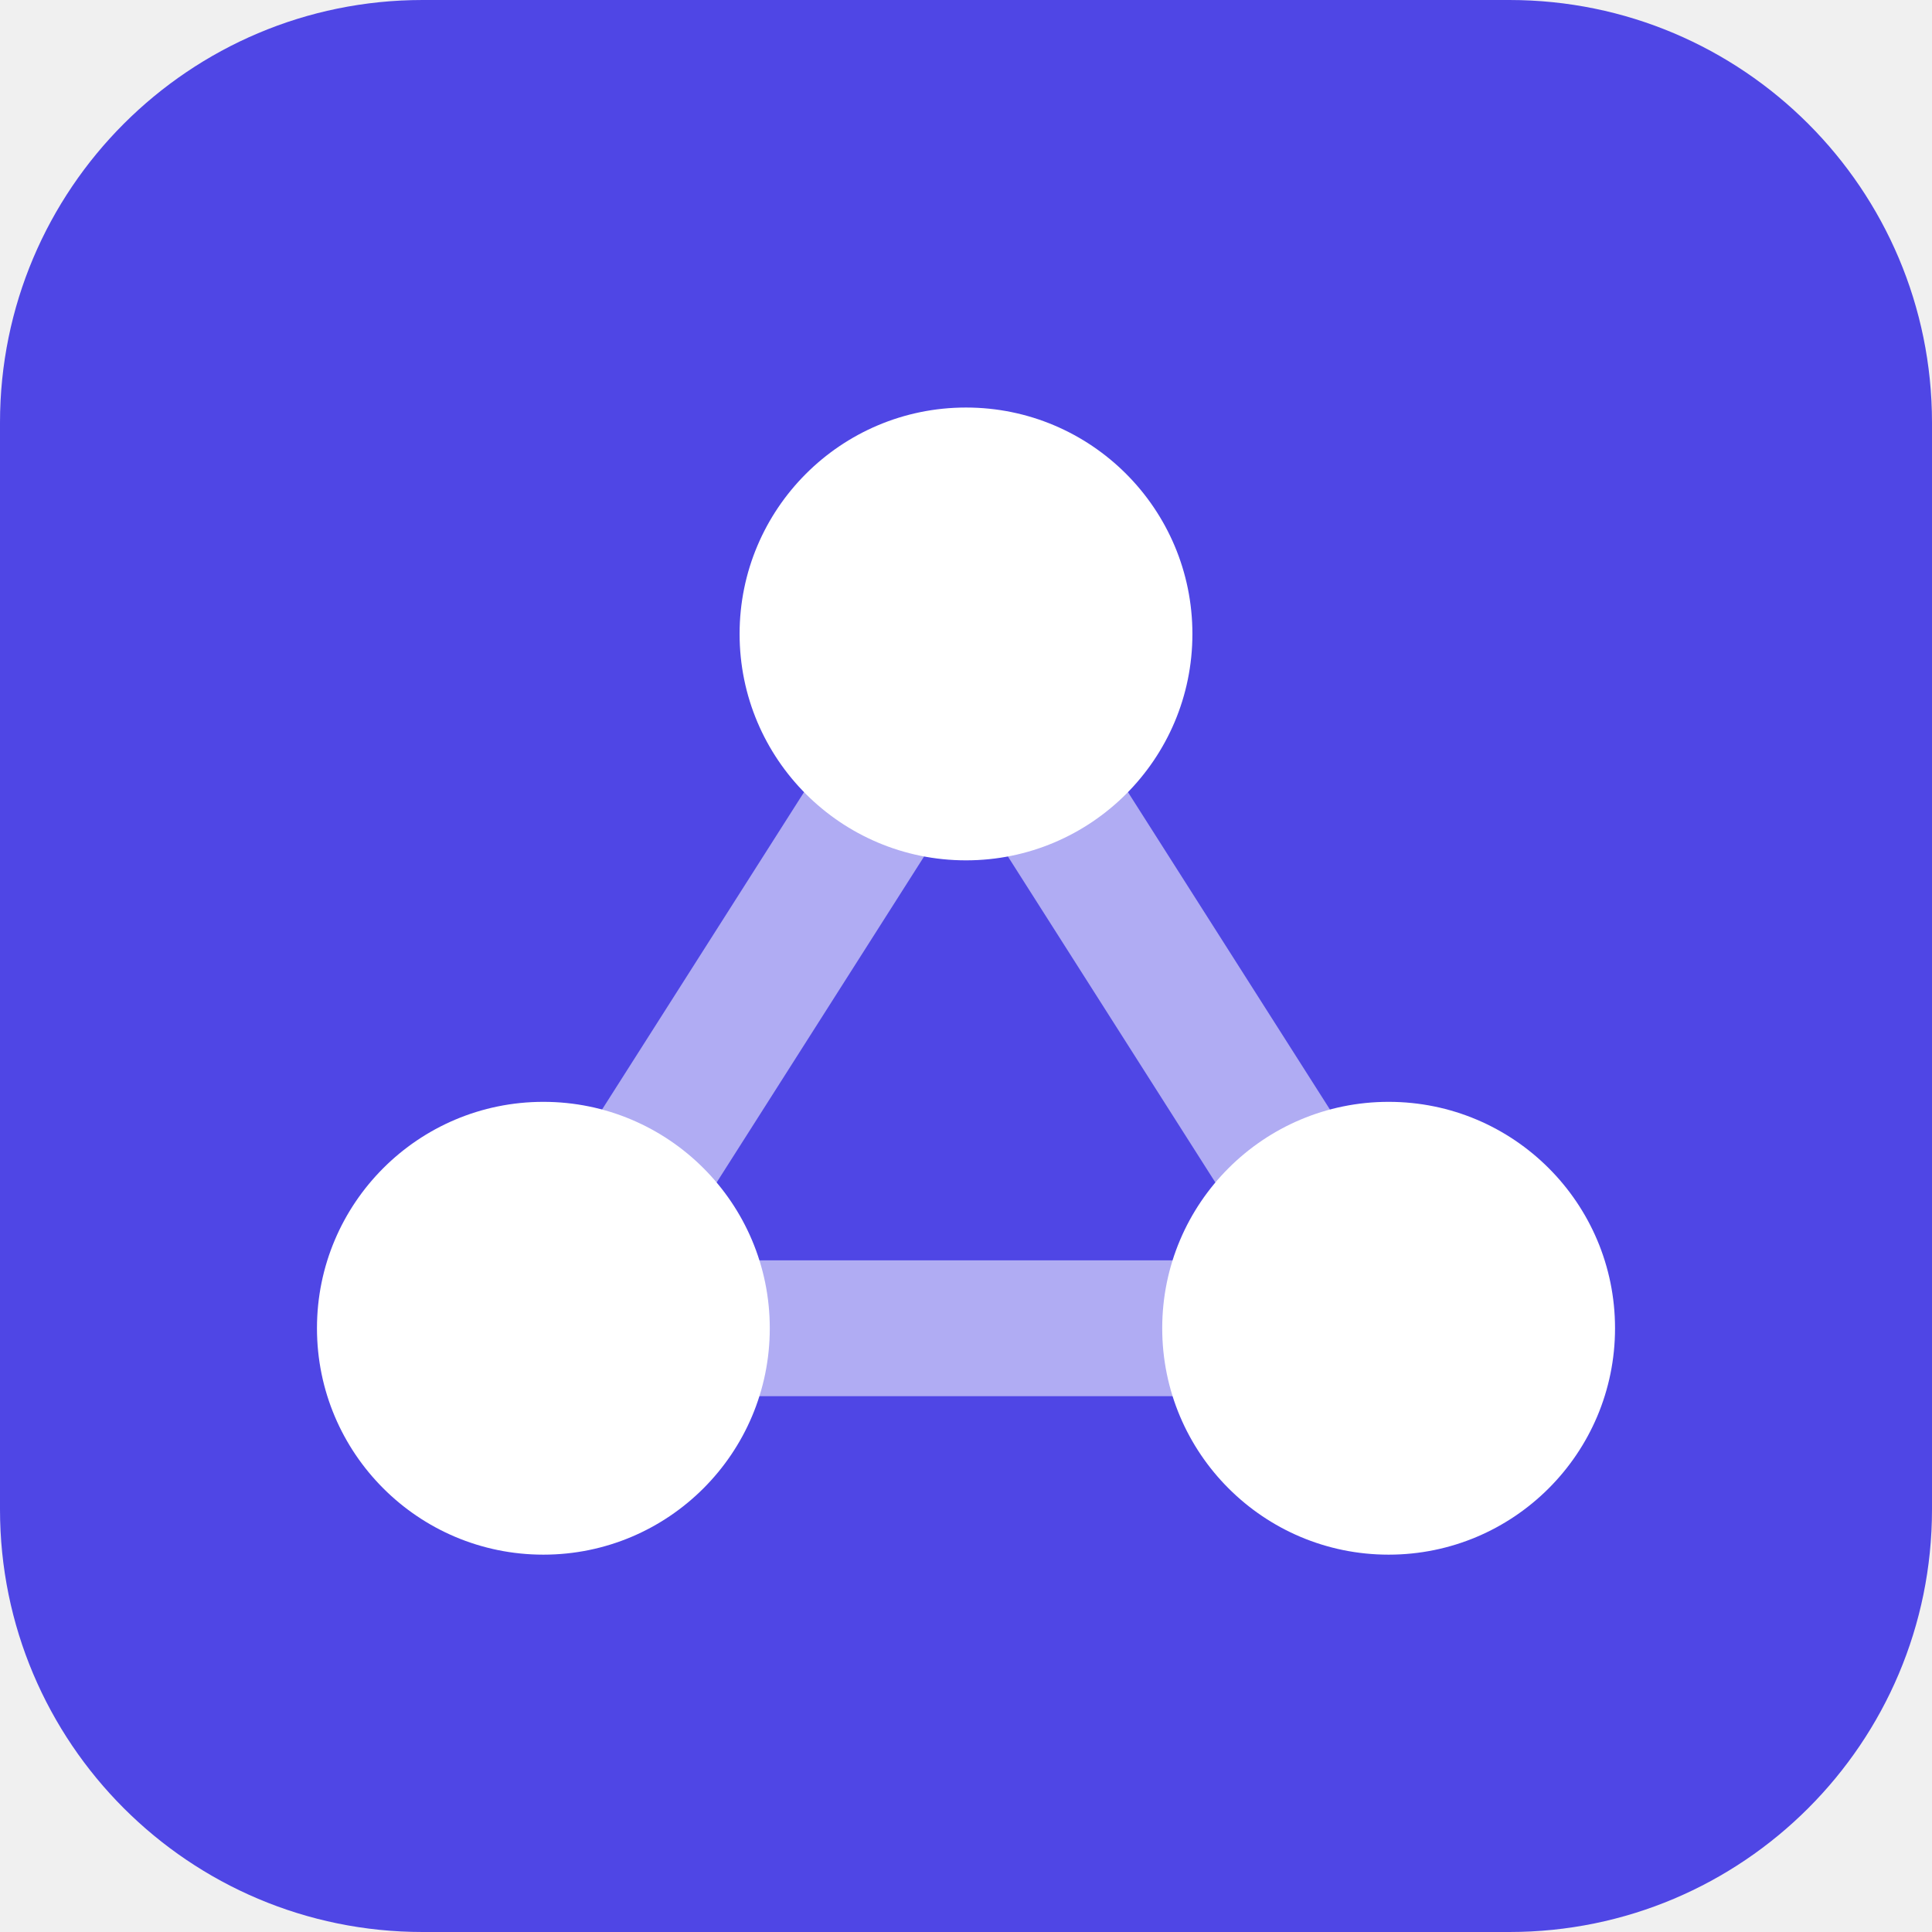
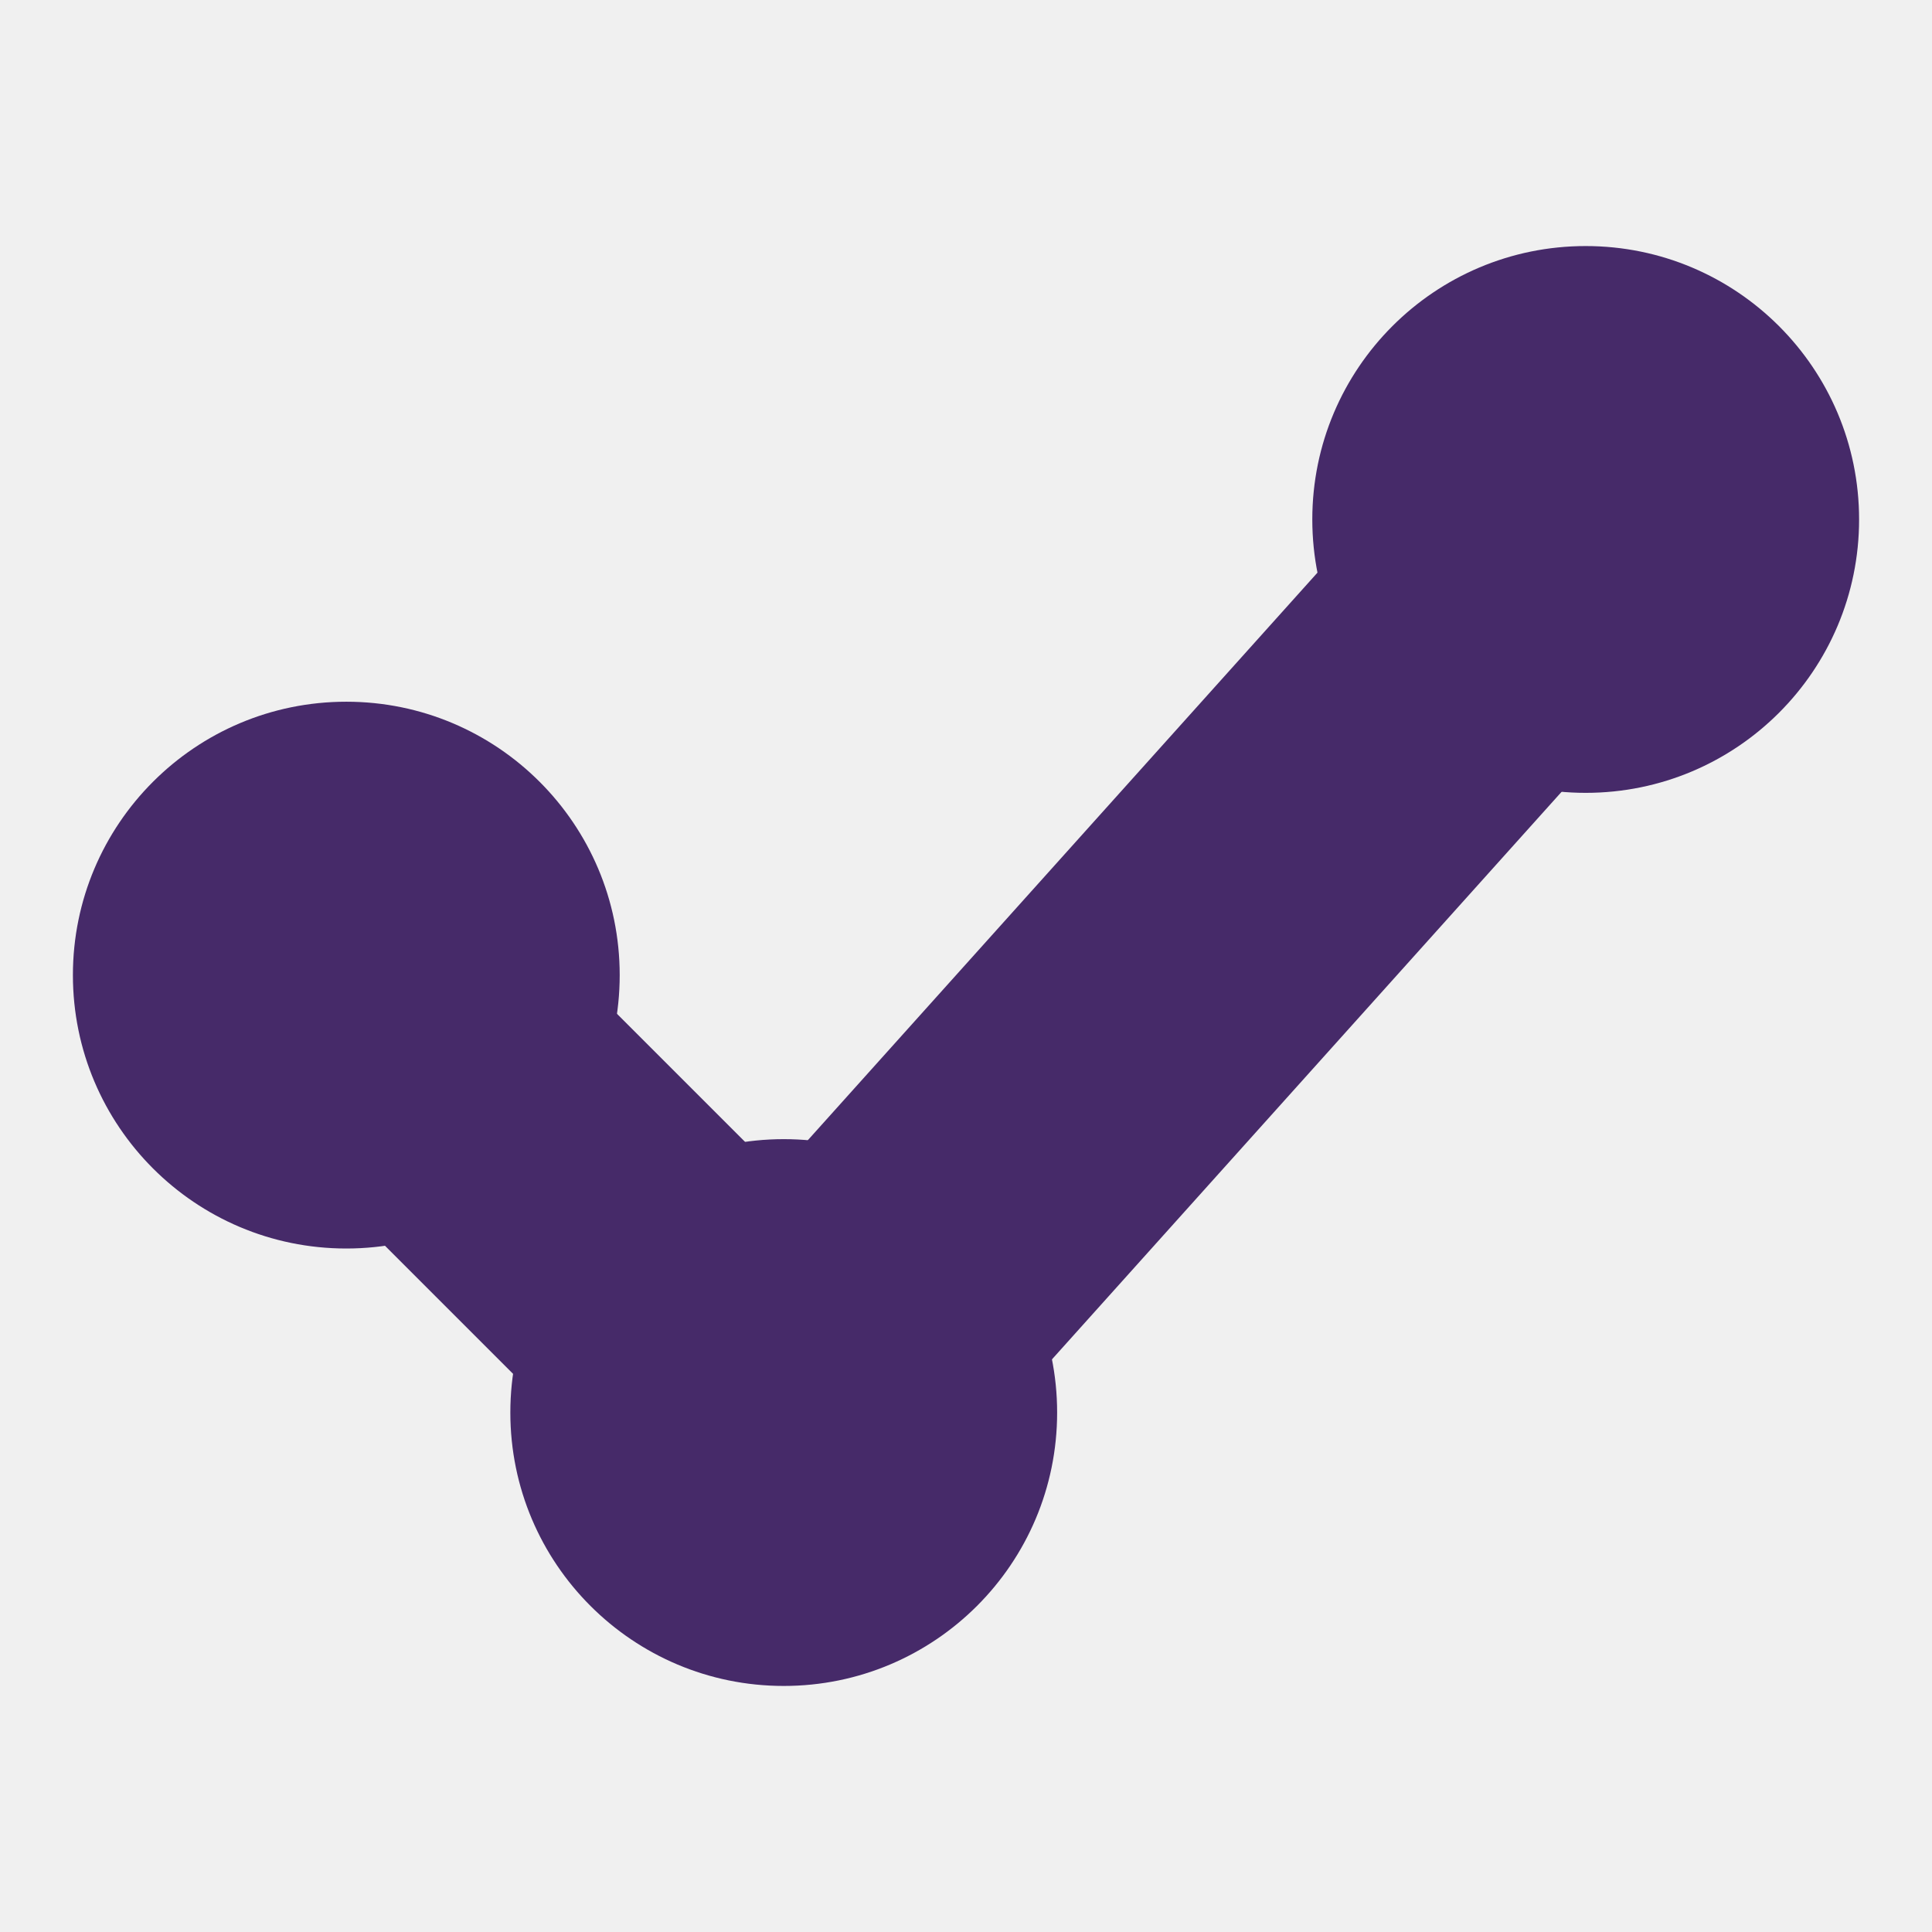
- <svg xmlns="http://www.w3.org/2000/svg" viewBox="0 0 64 64" width="64" height="64" role="img" aria-label="Peerly">
-   <rect width="64" height="64" rx="14" fill="#4F46E5" />
-   <g stroke="#FFFFFF" stroke-width="4.5" stroke-linecap="round" opacity="0.55">
-     <path d="M32 22 L18 44" />
-     <path d="M32 22 L46 44" />
-     <path d="M18 44 L46 44" />
-   </g>
-   <g fill="#FFFFFF">
-     <circle cx="32" cy="21" r="7.5" />
-     <circle cx="18" cy="44" r="7.5" />
-     <circle cx="46" cy="44" r="7.5" />
-   </g>
+ <svg xmlns="http://www.w3.org/2000/svg" viewBox="5.5 6.25 53 53" width="64" height="64" role="img" aria-label="Peerly">
+   <style>
+     .t { stroke: #462A69; }
+     .n { fill: #462A69; }
+     @media (prefers-color-scheme: dark) {
+       .t { stroke: #D9C8F5; }
+       .n { fill: #D9C8F5; }
+     }
+   </style>
+   <path class="t" d="M15 33 L27 45 L49 20.5" fill="none" stroke-width="9" stroke-linecap="round" stroke-linejoin="round" />
+   <circle class="n" cx="15" cy="33" r="7.5" />
+   <circle class="n" cx="27" cy="45" r="7.5" />
+   <circle class="n" cx="49" cy="20.5" r="7.5" />
</svg>
